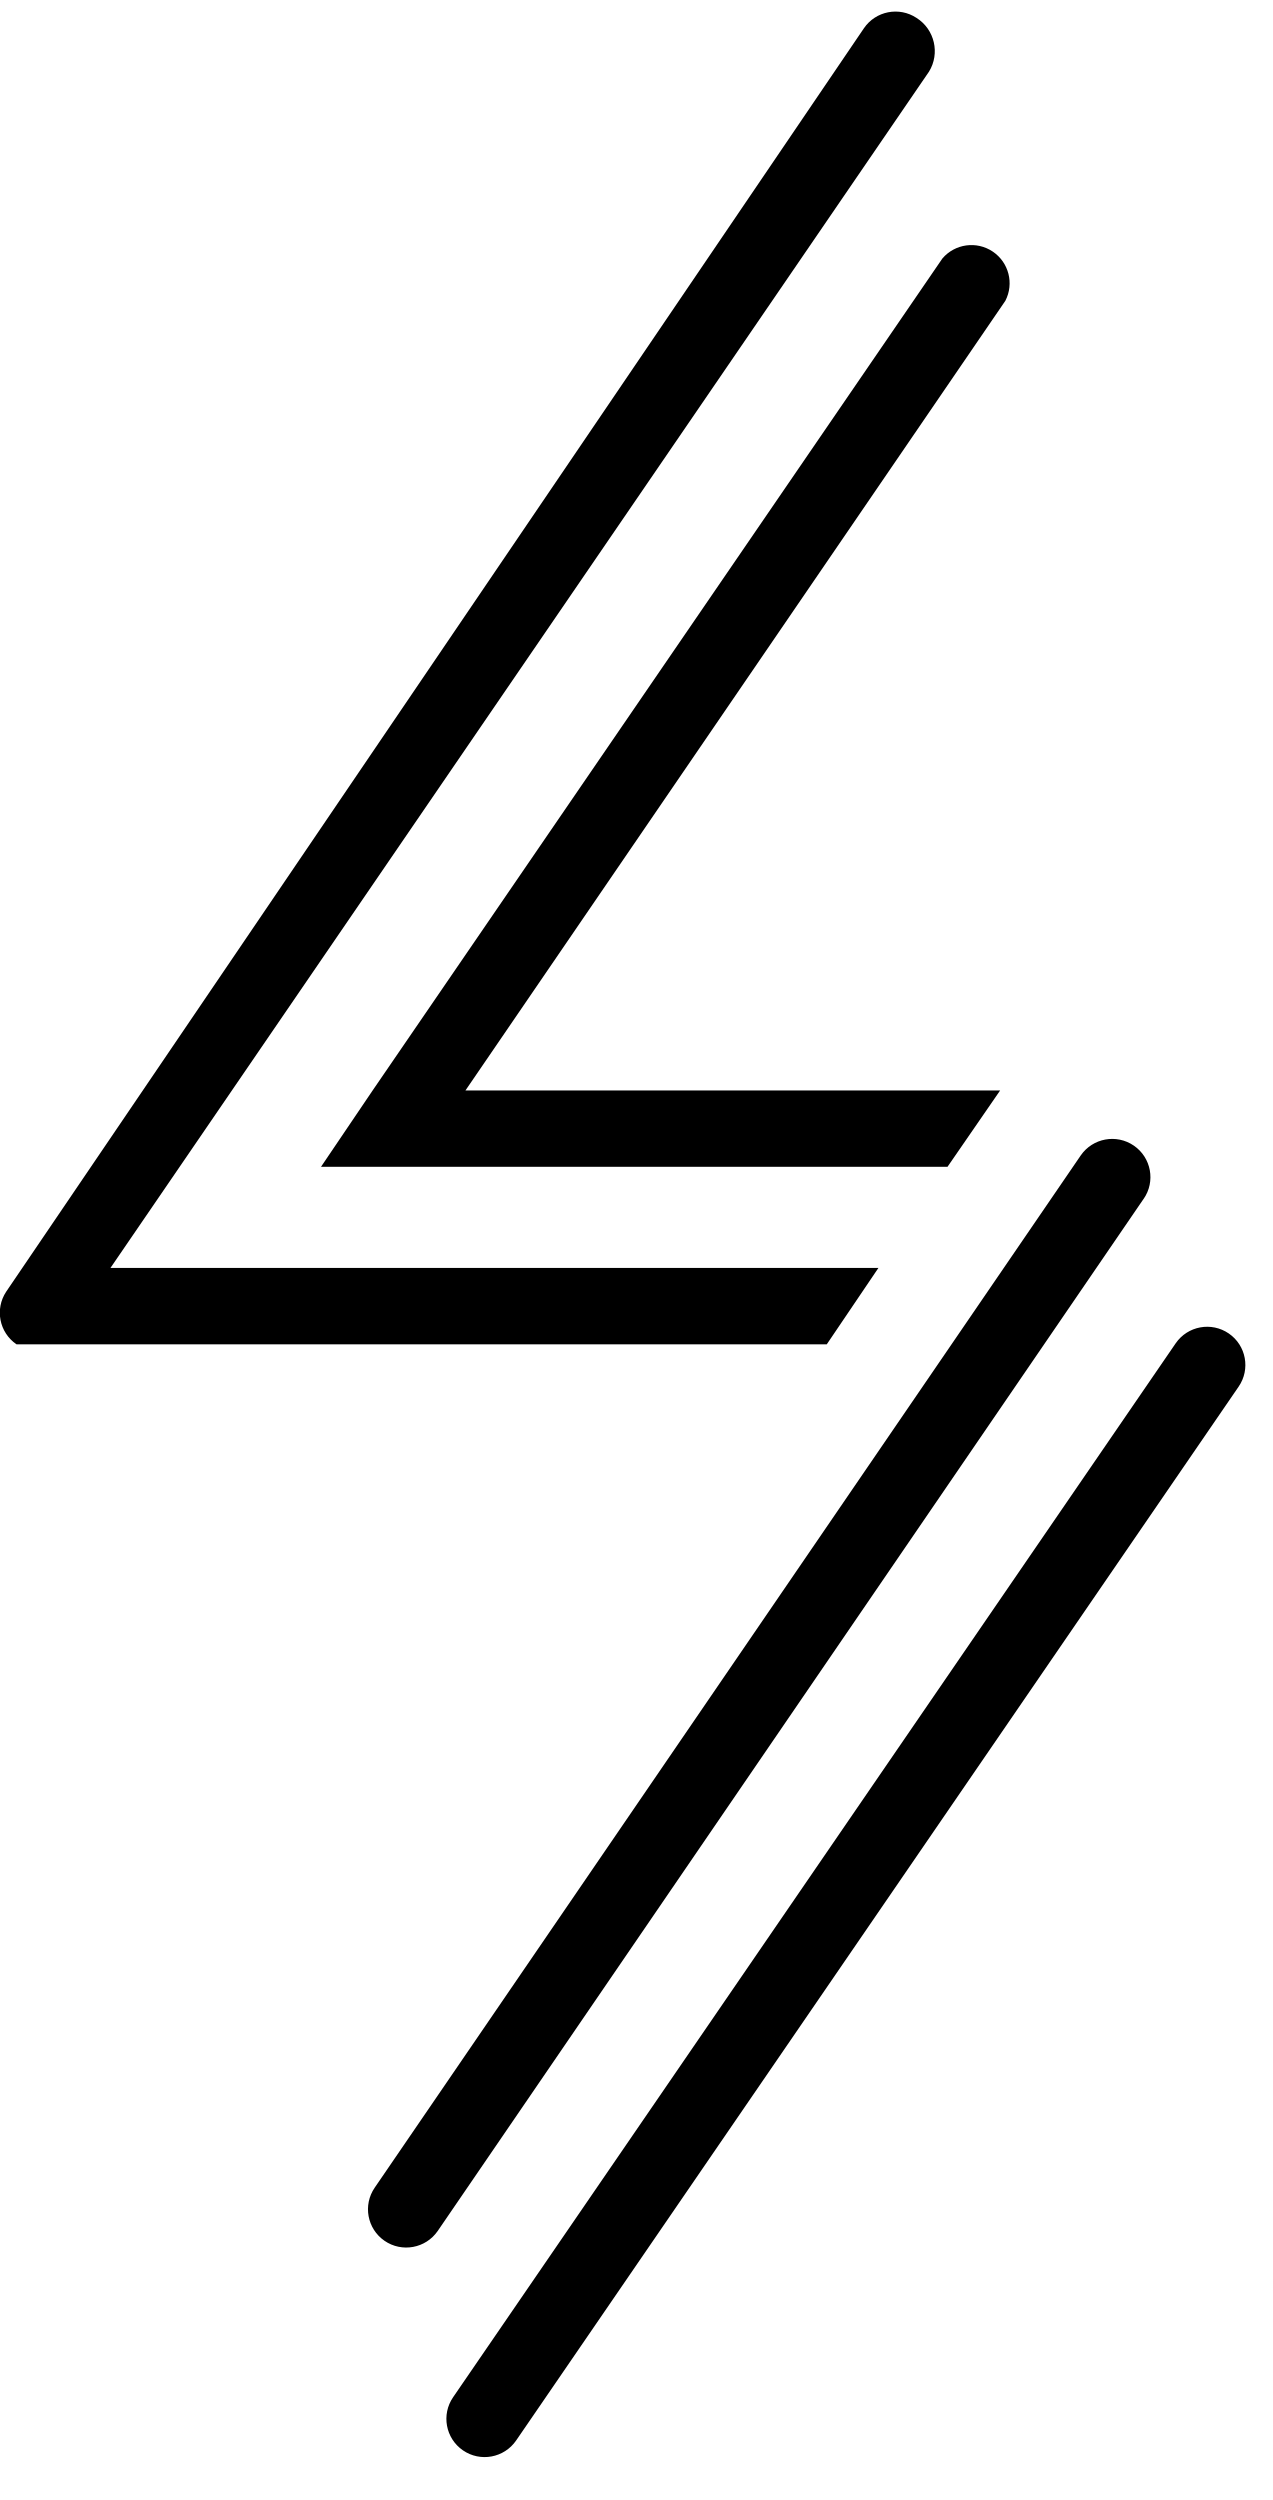
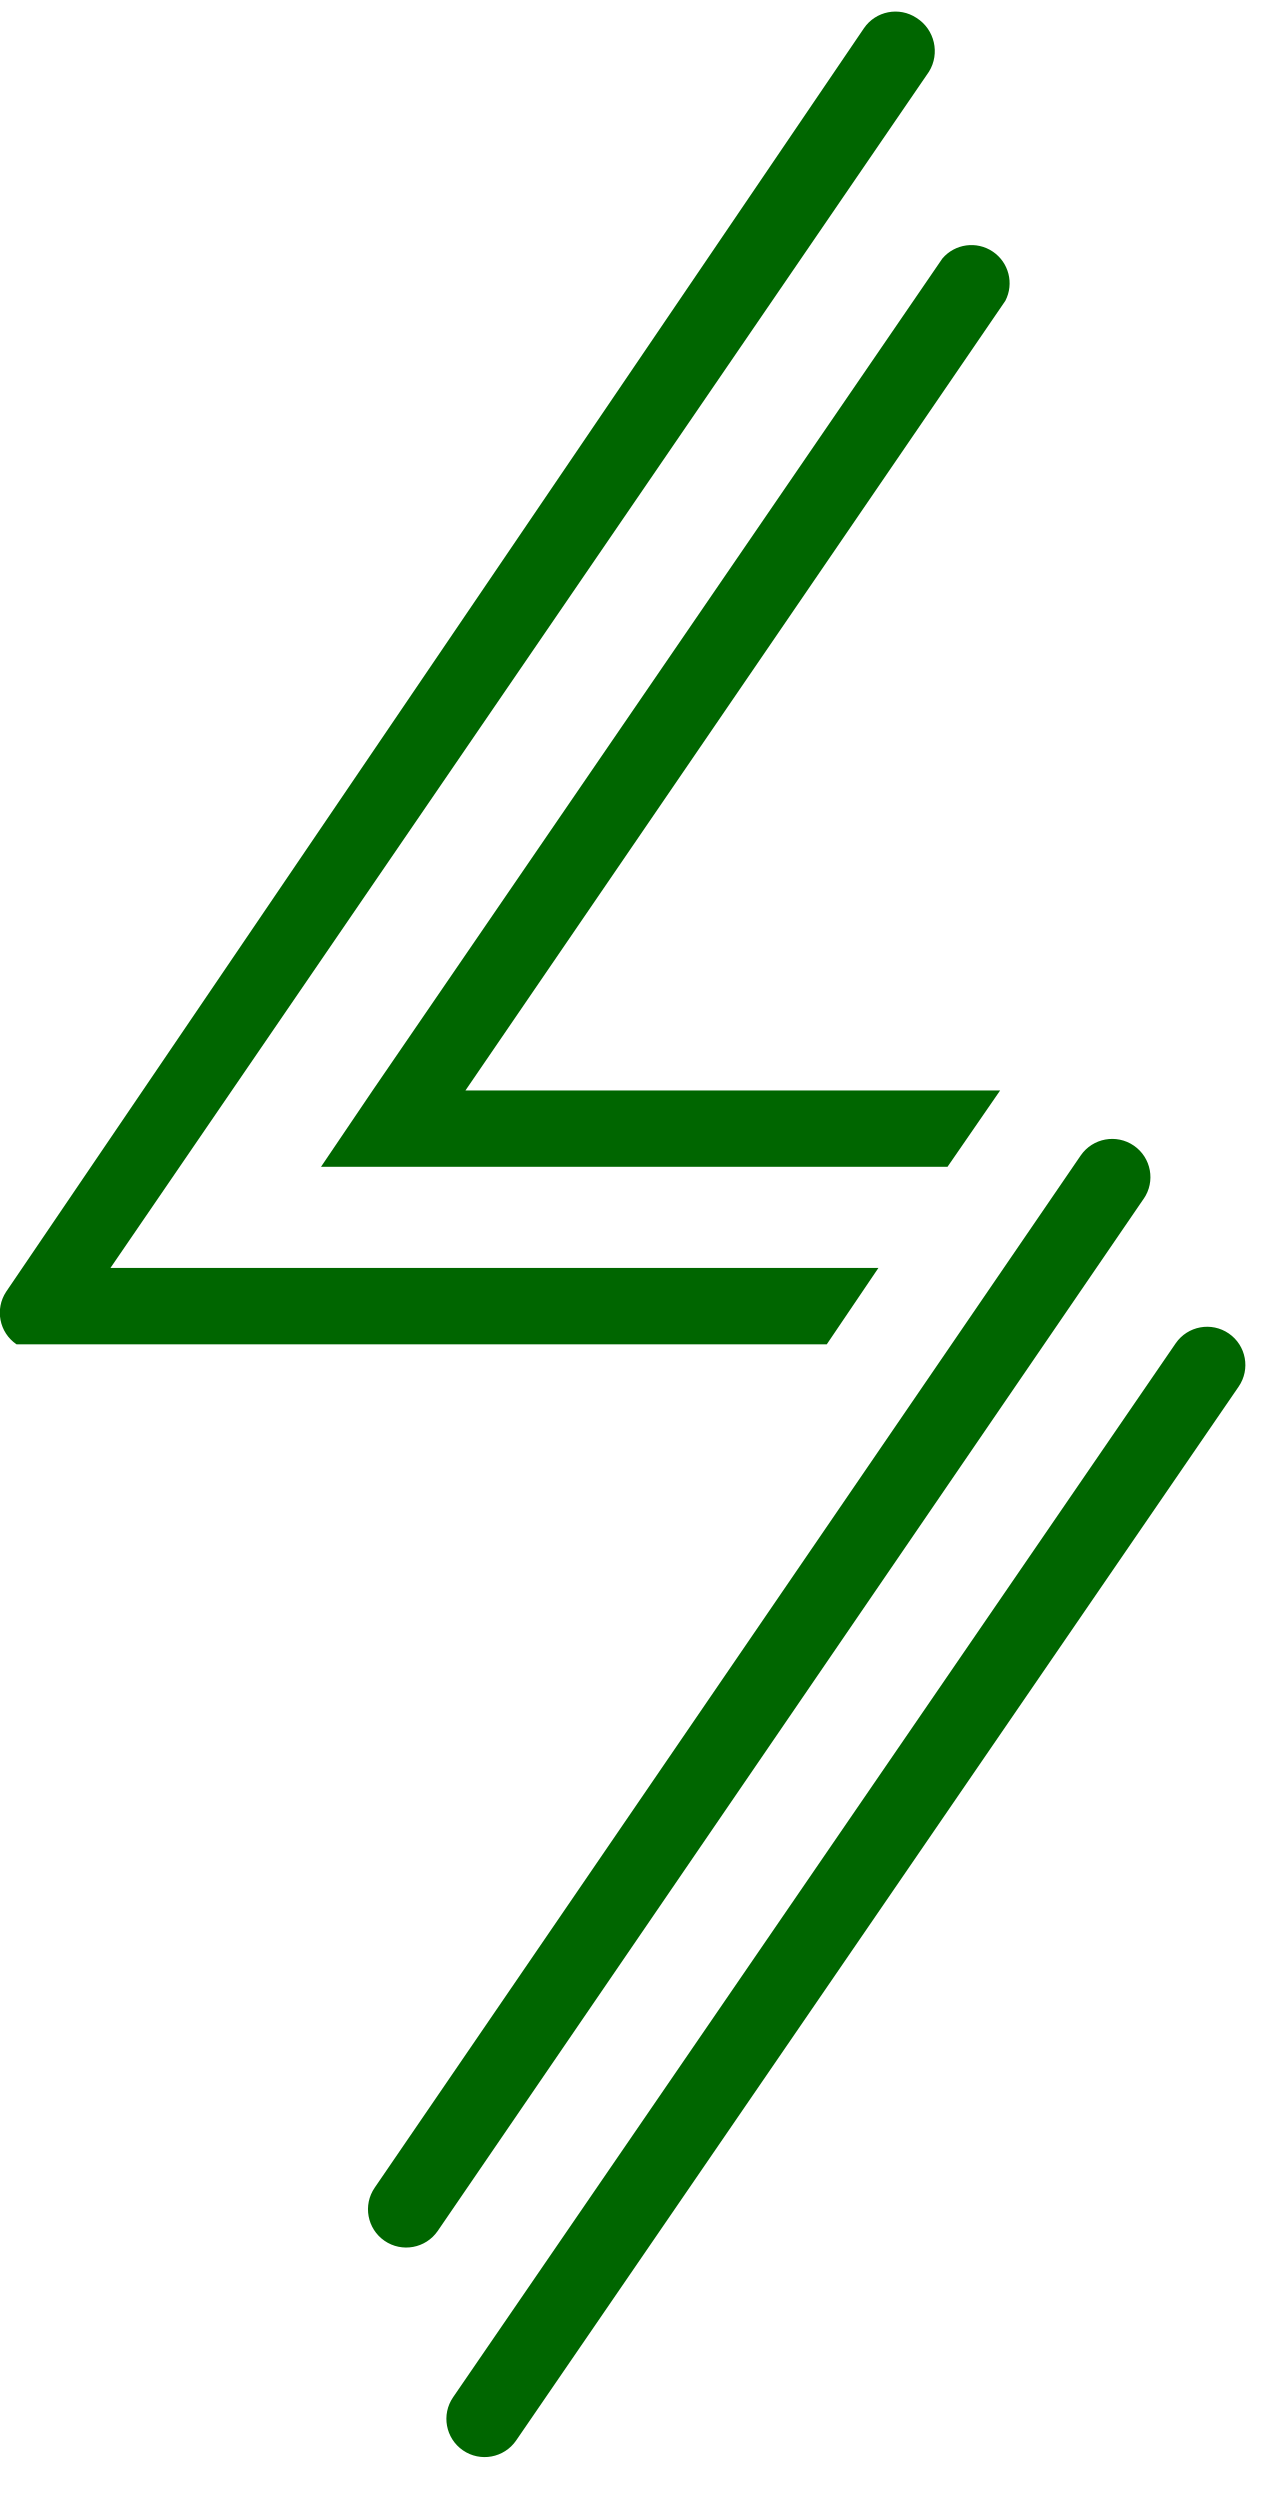
<svg width="10" viewBox="0 0 28 55">
-   <g fill="currentColor" fill-rule="nonzero" style="--darkreader-inline-fill: currentColor;" data-darkreader-inline-fill="">
+   <g fill="#006600" fill-rule="nonzero">
    <path d="M27.25 30.506L11.354 53.692a.84.84 0 11-1.385-.954l15.896-23.185a.84.84 0 111.385.953zM25.16 26.374L9.629 49.082a.84.84 0 01-1.385-.954L23.776 25.42a.84.84 0 011.385.954zM20.438 1.576L2.43 27.895h16.895l-1.136 1.68H.363a.84.84 0 01-.227-1.158L19.006.622a.84.84 0 011.159-.227c.398.253.52.78.273 1.181z" />
    <path d="M22.118 6.617L10.24 23.99h11.763l-1.158 1.68H7.062l1.136-1.68L20.733 5.686a.84.84 0 011.385.931z" />
  </g>
</svg>
